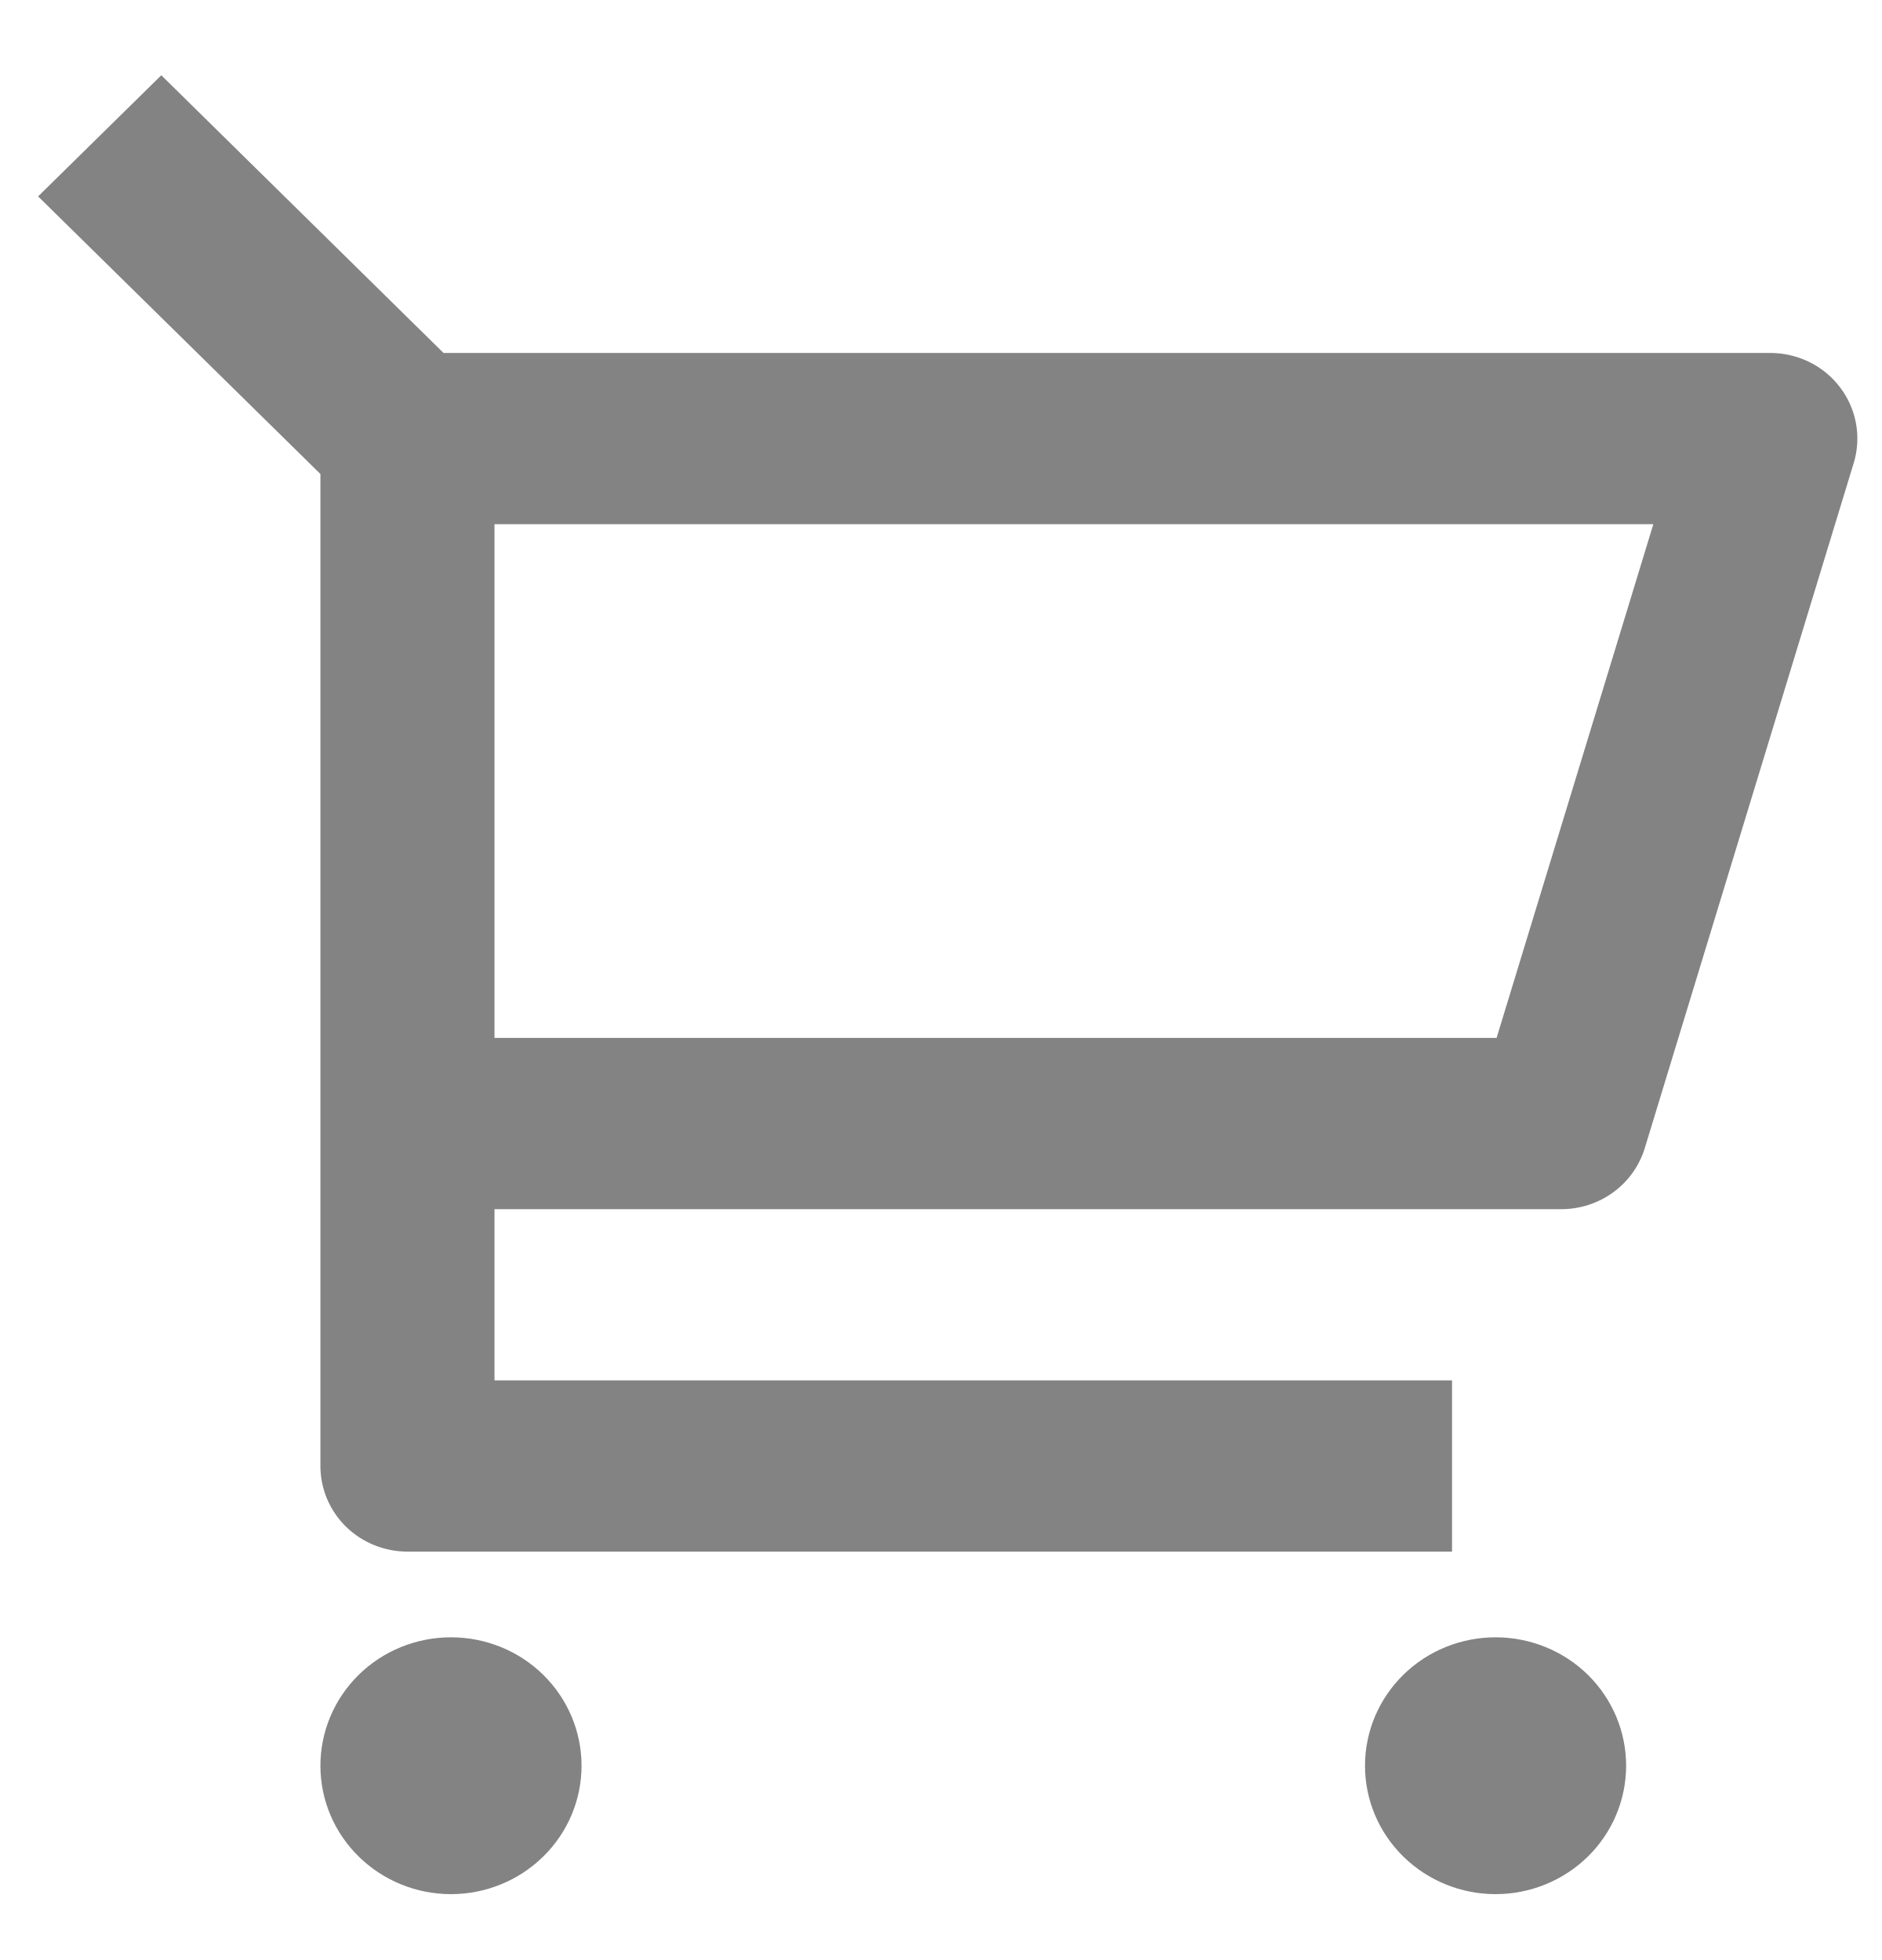
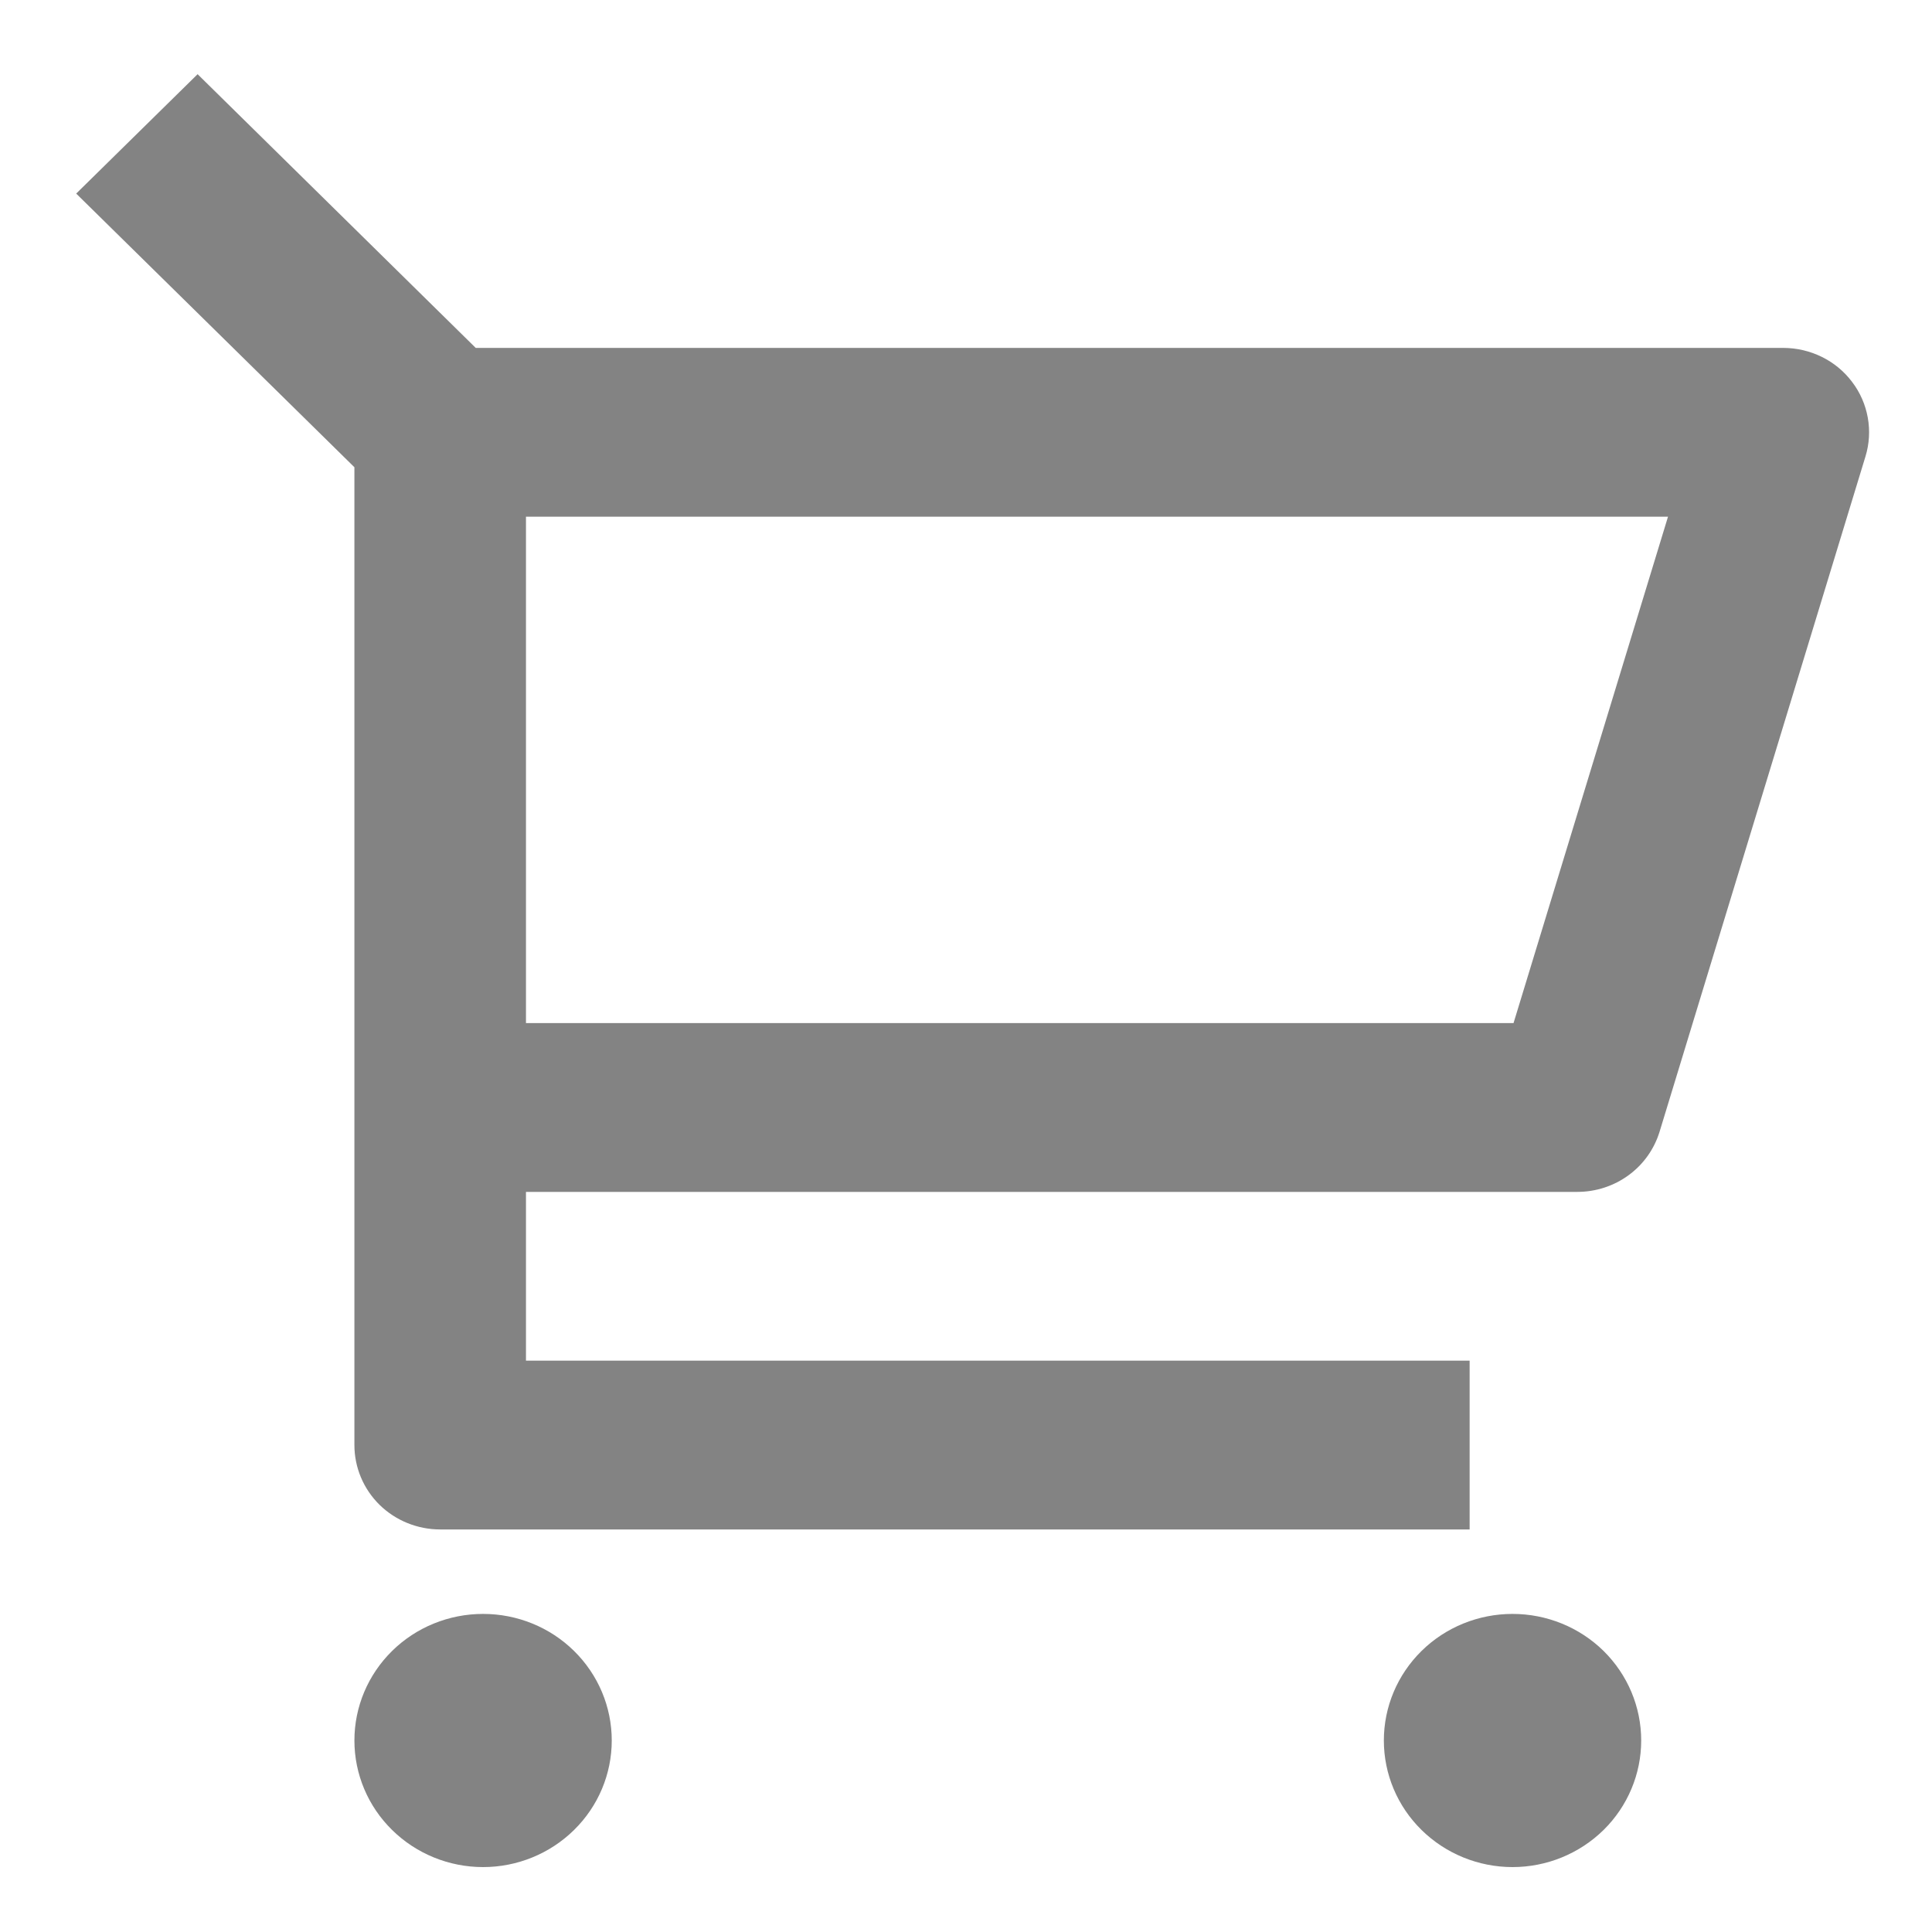
- <svg xmlns="http://www.w3.org/2000/svg" width="24" height="25" viewBox="0 0 24 25" fill="none">
+ <svg xmlns="http://www.w3.org/2000/svg" width="23" height="23" viewBox="0 0 24 25" fill="none">
  <path d="M4.086 6.046L0.486 2.505L2.057 0.96L5.656 4.502H22.576C22.749 4.502 22.919 4.542 23.074 4.618C23.229 4.694 23.363 4.805 23.466 4.942C23.57 5.078 23.639 5.237 23.669 5.404C23.699 5.572 23.689 5.744 23.639 5.907L20.975 14.644C20.906 14.869 20.766 15.067 20.574 15.207C20.383 15.347 20.15 15.423 19.911 15.423H6.306V17.607H18.517V19.791H5.196C4.902 19.791 4.619 19.676 4.411 19.472C4.203 19.267 4.086 18.989 4.086 18.699V6.046ZM6.306 6.686V13.239H19.085L21.084 6.686H6.306ZM5.751 24.16C5.309 24.16 4.886 23.987 4.574 23.68C4.261 23.373 4.086 22.956 4.086 22.522C4.086 22.087 4.261 21.671 4.574 21.363C4.886 21.056 5.309 20.884 5.751 20.884C6.193 20.884 6.616 21.056 6.928 21.363C7.241 21.671 7.416 22.087 7.416 22.522C7.416 22.956 7.241 23.373 6.928 23.68C6.616 23.987 6.193 24.16 5.751 24.16ZM19.072 24.16C18.631 24.16 18.207 23.987 17.895 23.68C17.582 23.373 17.407 22.956 17.407 22.522C17.407 22.087 17.582 21.671 17.895 21.363C18.207 21.056 18.631 20.884 19.072 20.884C19.514 20.884 19.937 21.056 20.25 21.363C20.562 21.671 20.737 22.087 20.737 22.522C20.737 22.956 20.562 23.373 20.25 23.68C19.937 23.987 19.514 24.16 19.072 24.16Z" fill="#838383" />
</svg>
